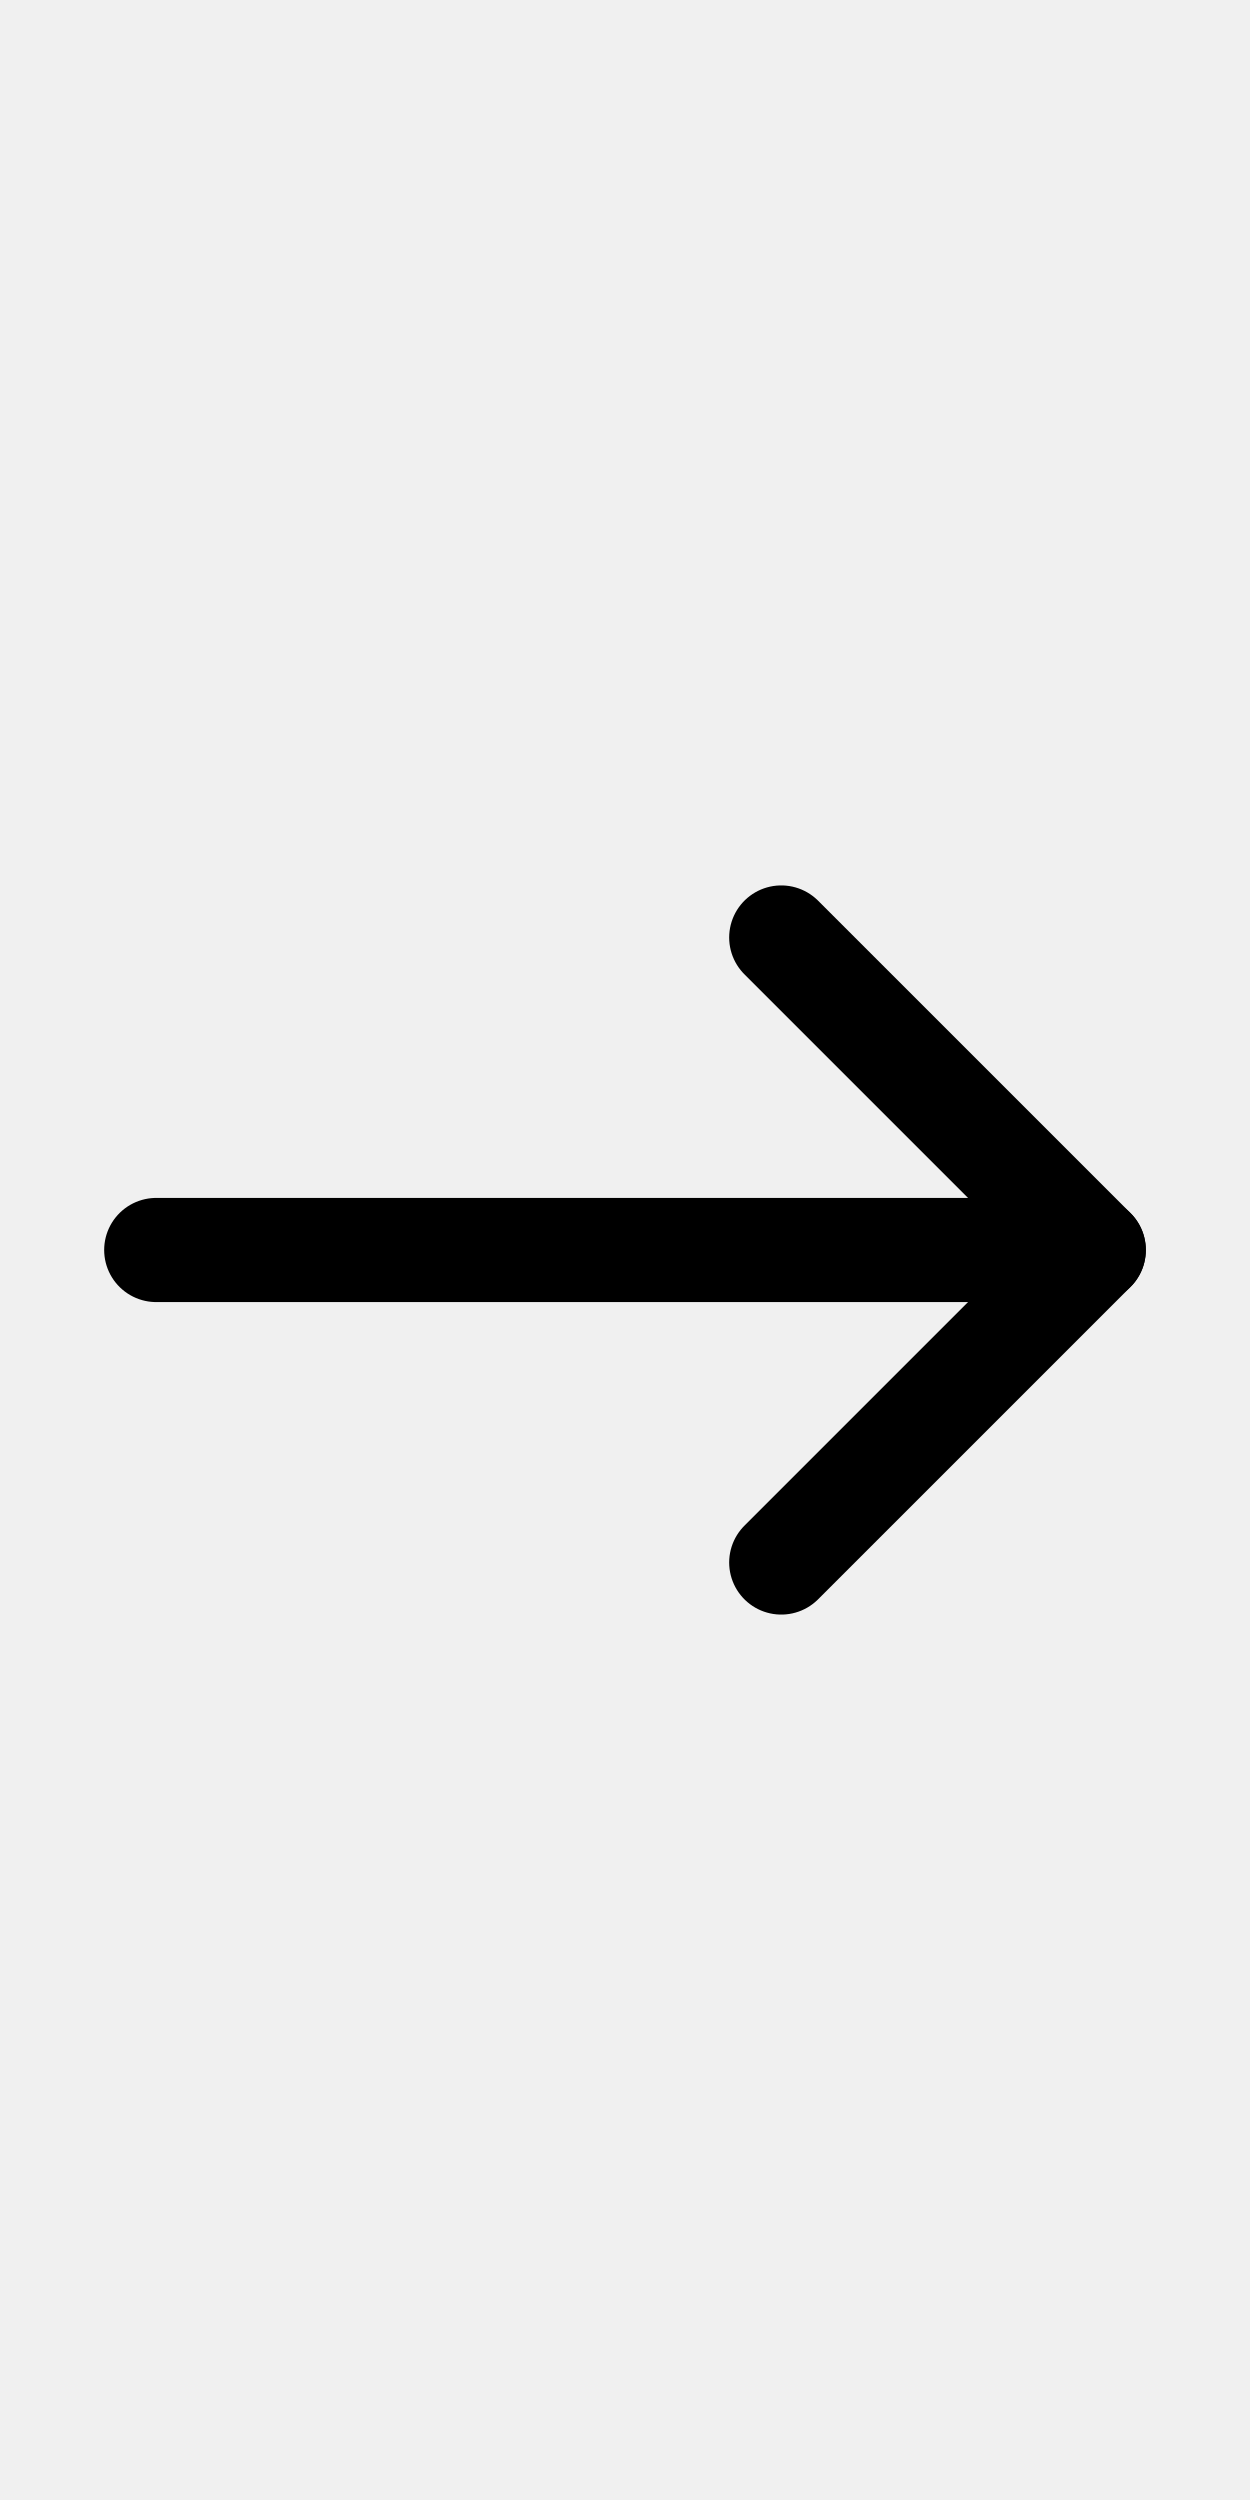
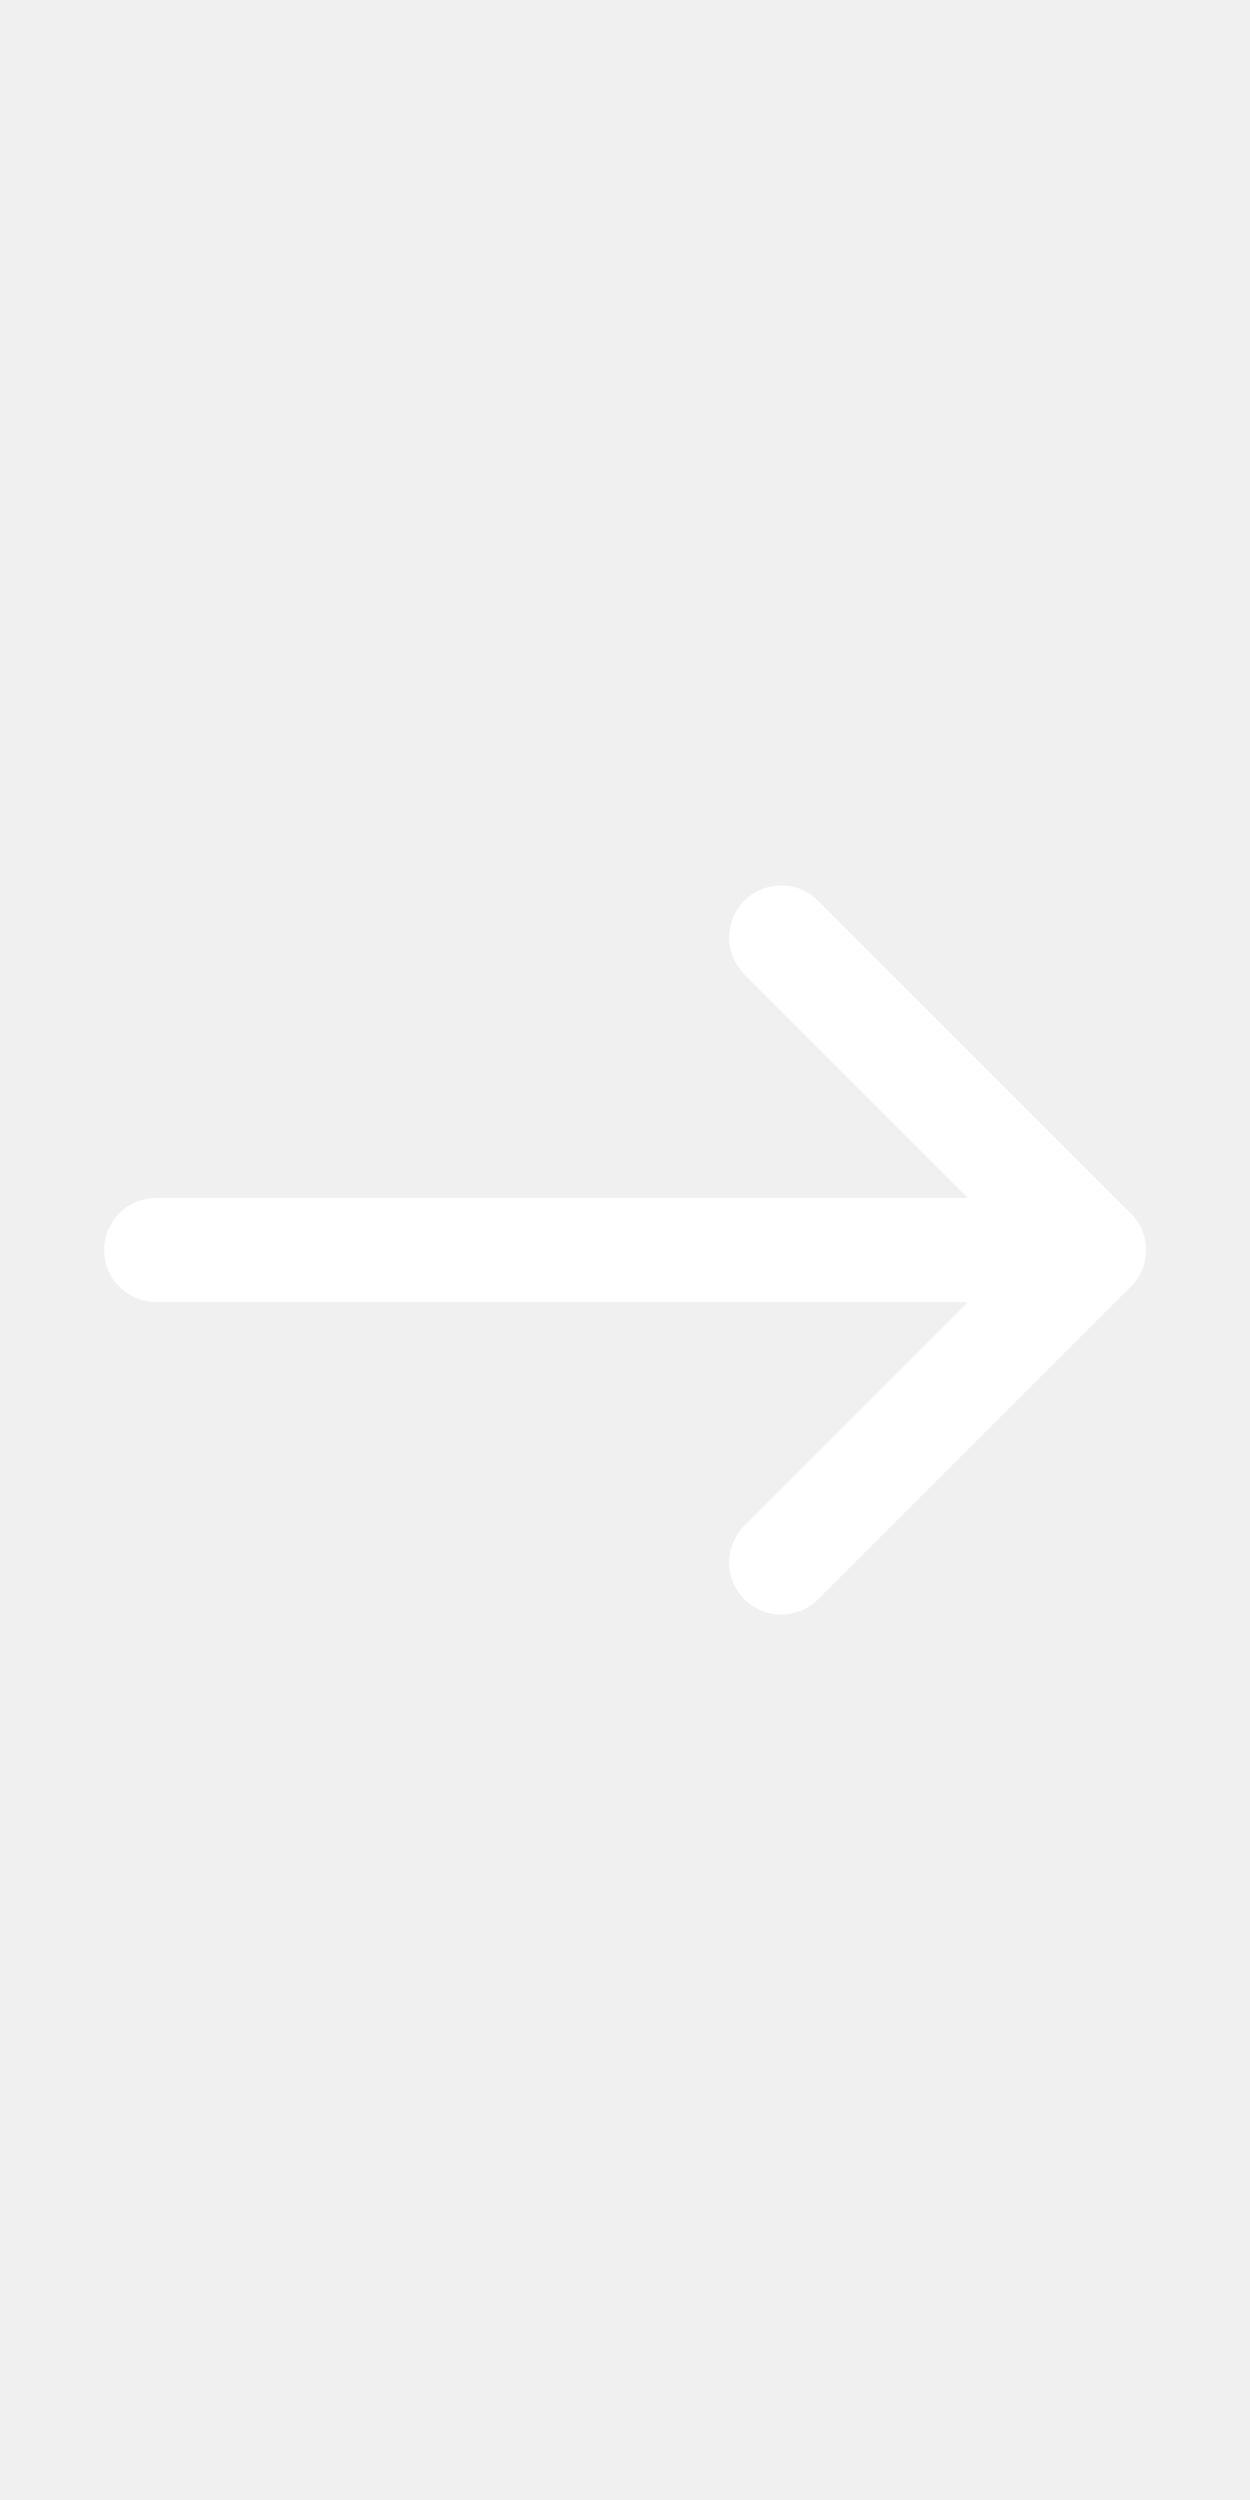
- <svg xmlns="http://www.w3.org/2000/svg" role="img" width="24px" height="48px" viewBox="0 0 24 24" aria-labelledby="arrowRightIconTitle" stroke="#000000" stroke-width="2" stroke-linecap="round" stroke-linejoin="round" fill="none" color="#000000">
+ <svg xmlns="http://www.w3.org/2000/svg" role="img" width="24px" height="48px" viewBox="0 0 24 24" aria-labelledby="arrowRightIconTitle" stroke="#fff" stroke-width="2" stroke-linecap="round" stroke-linejoin="round" fill="none" color="#fff">
  <path d="M15 18l6-6-6-6" />
  <path d="M3 12h17" />
  <path stroke-linecap="round" d="M21 12h-1" />
</svg>
